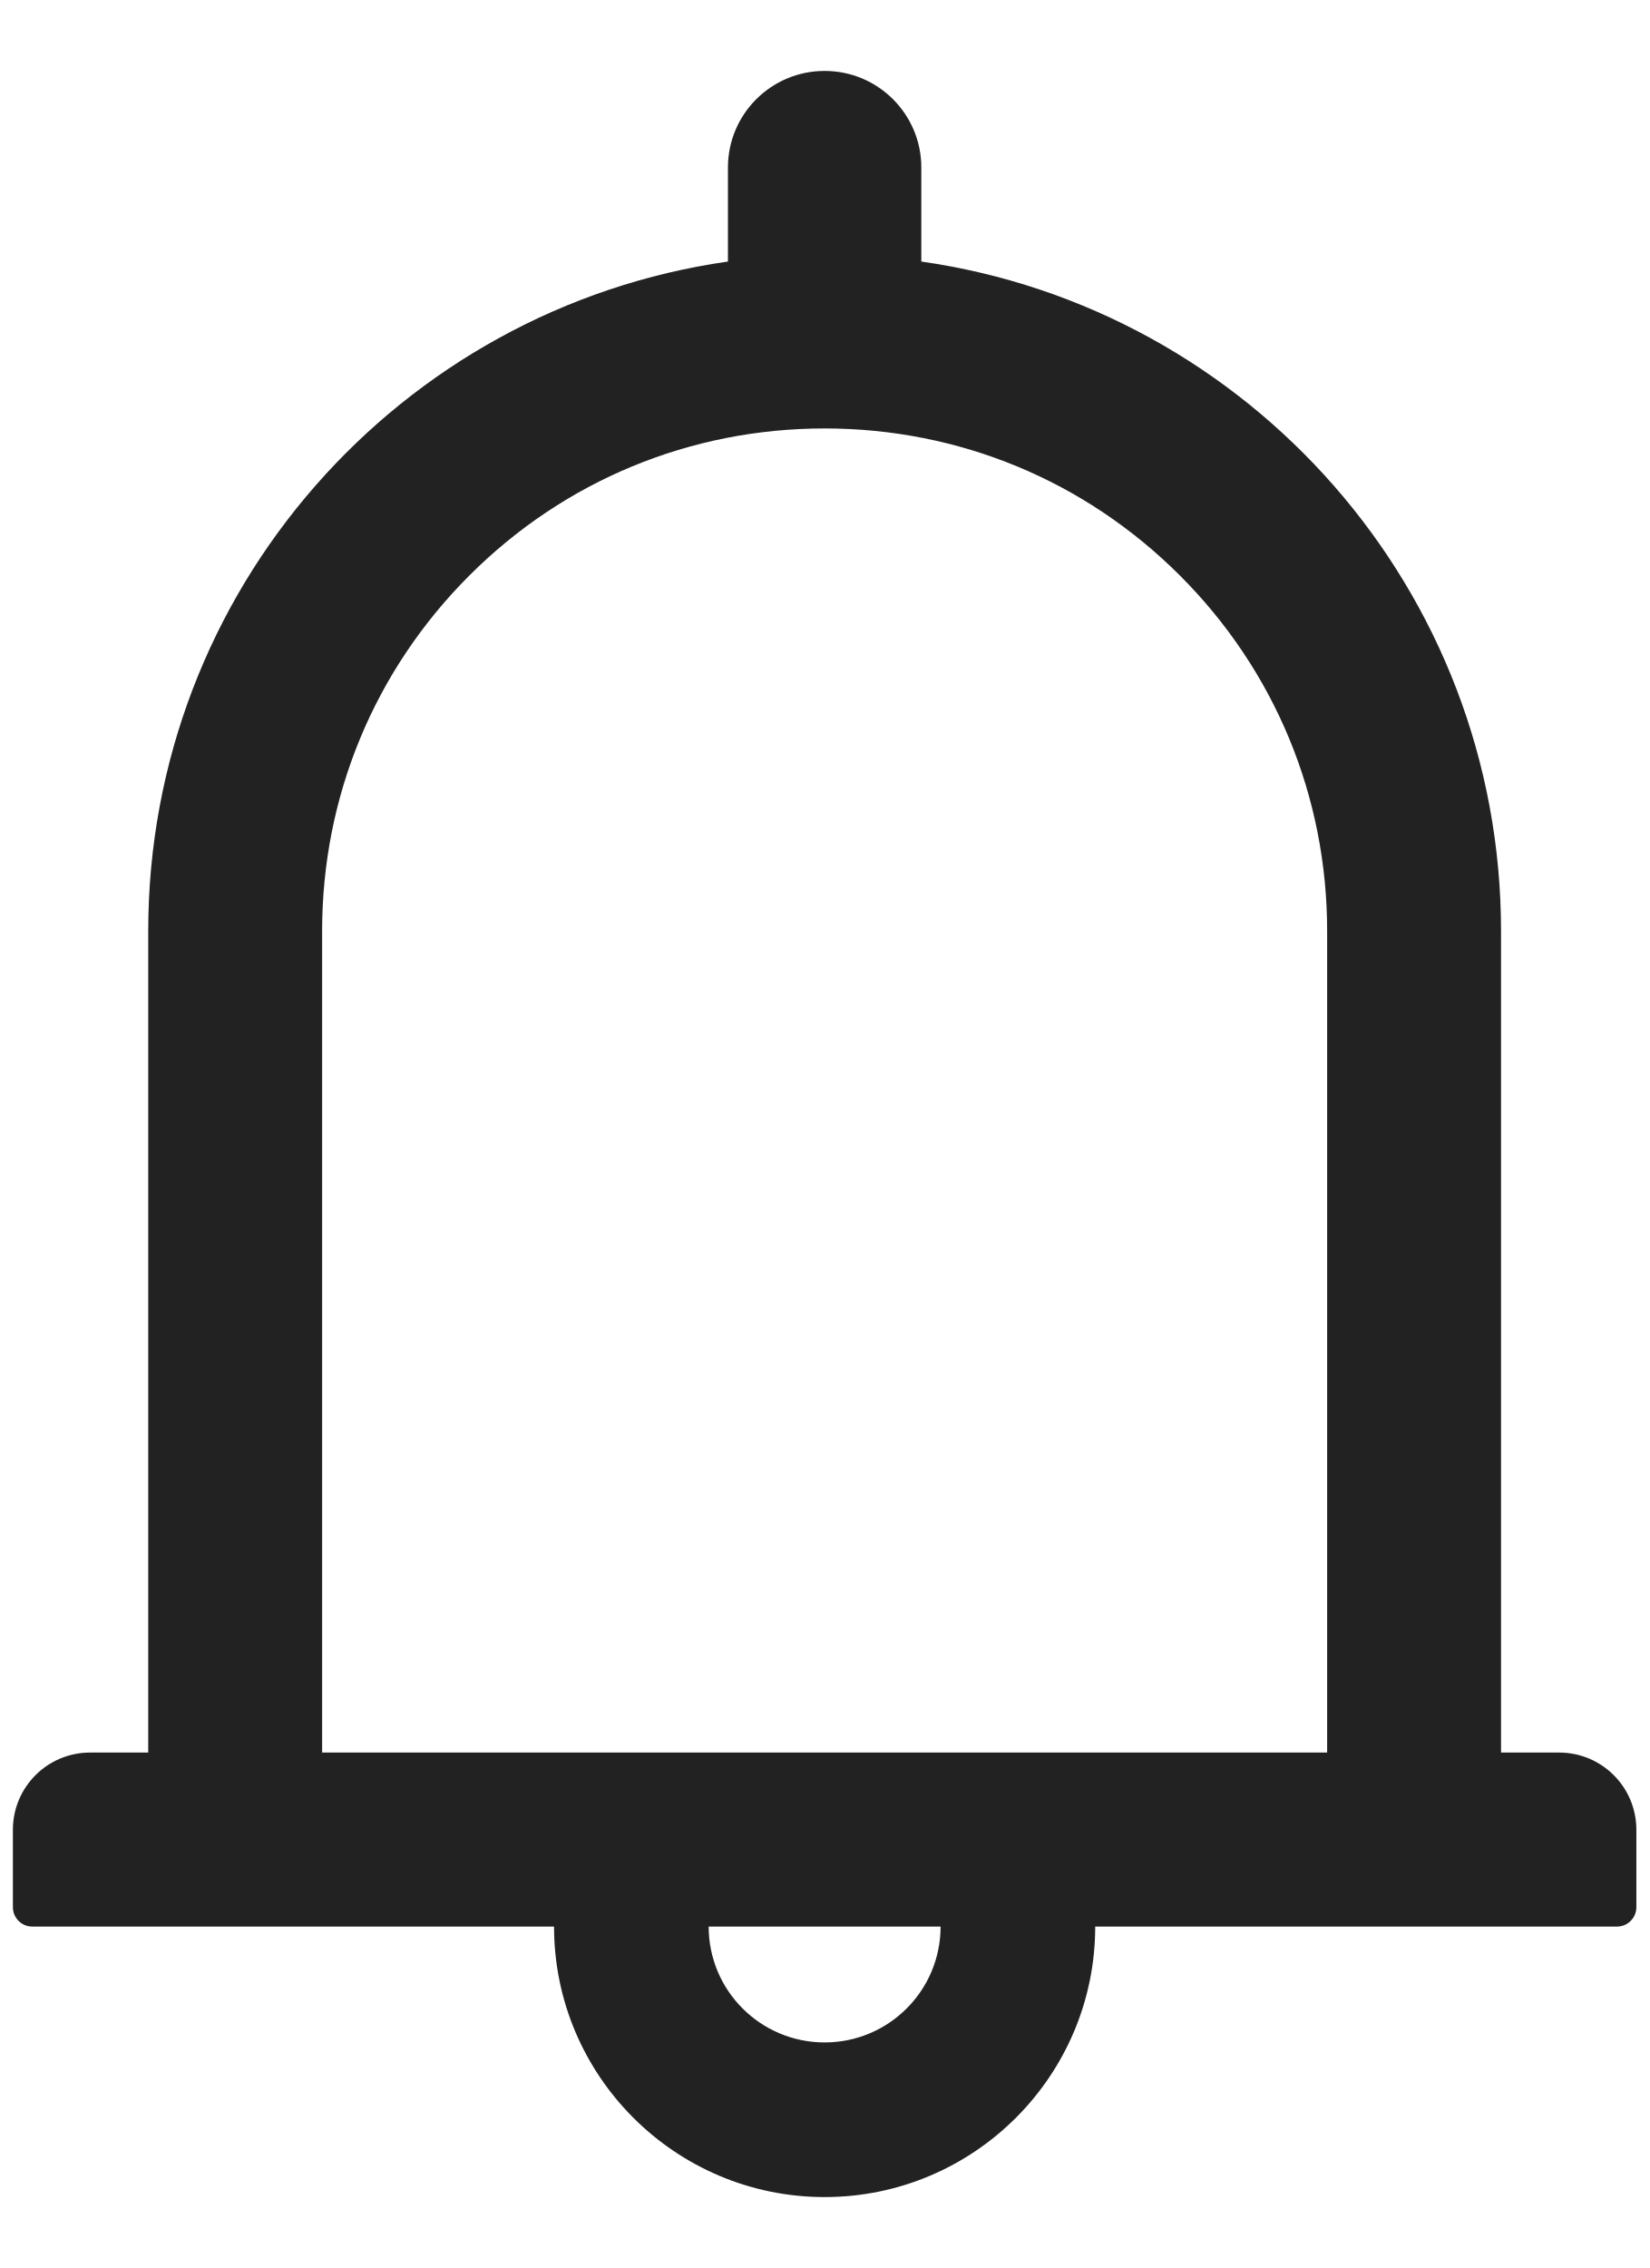
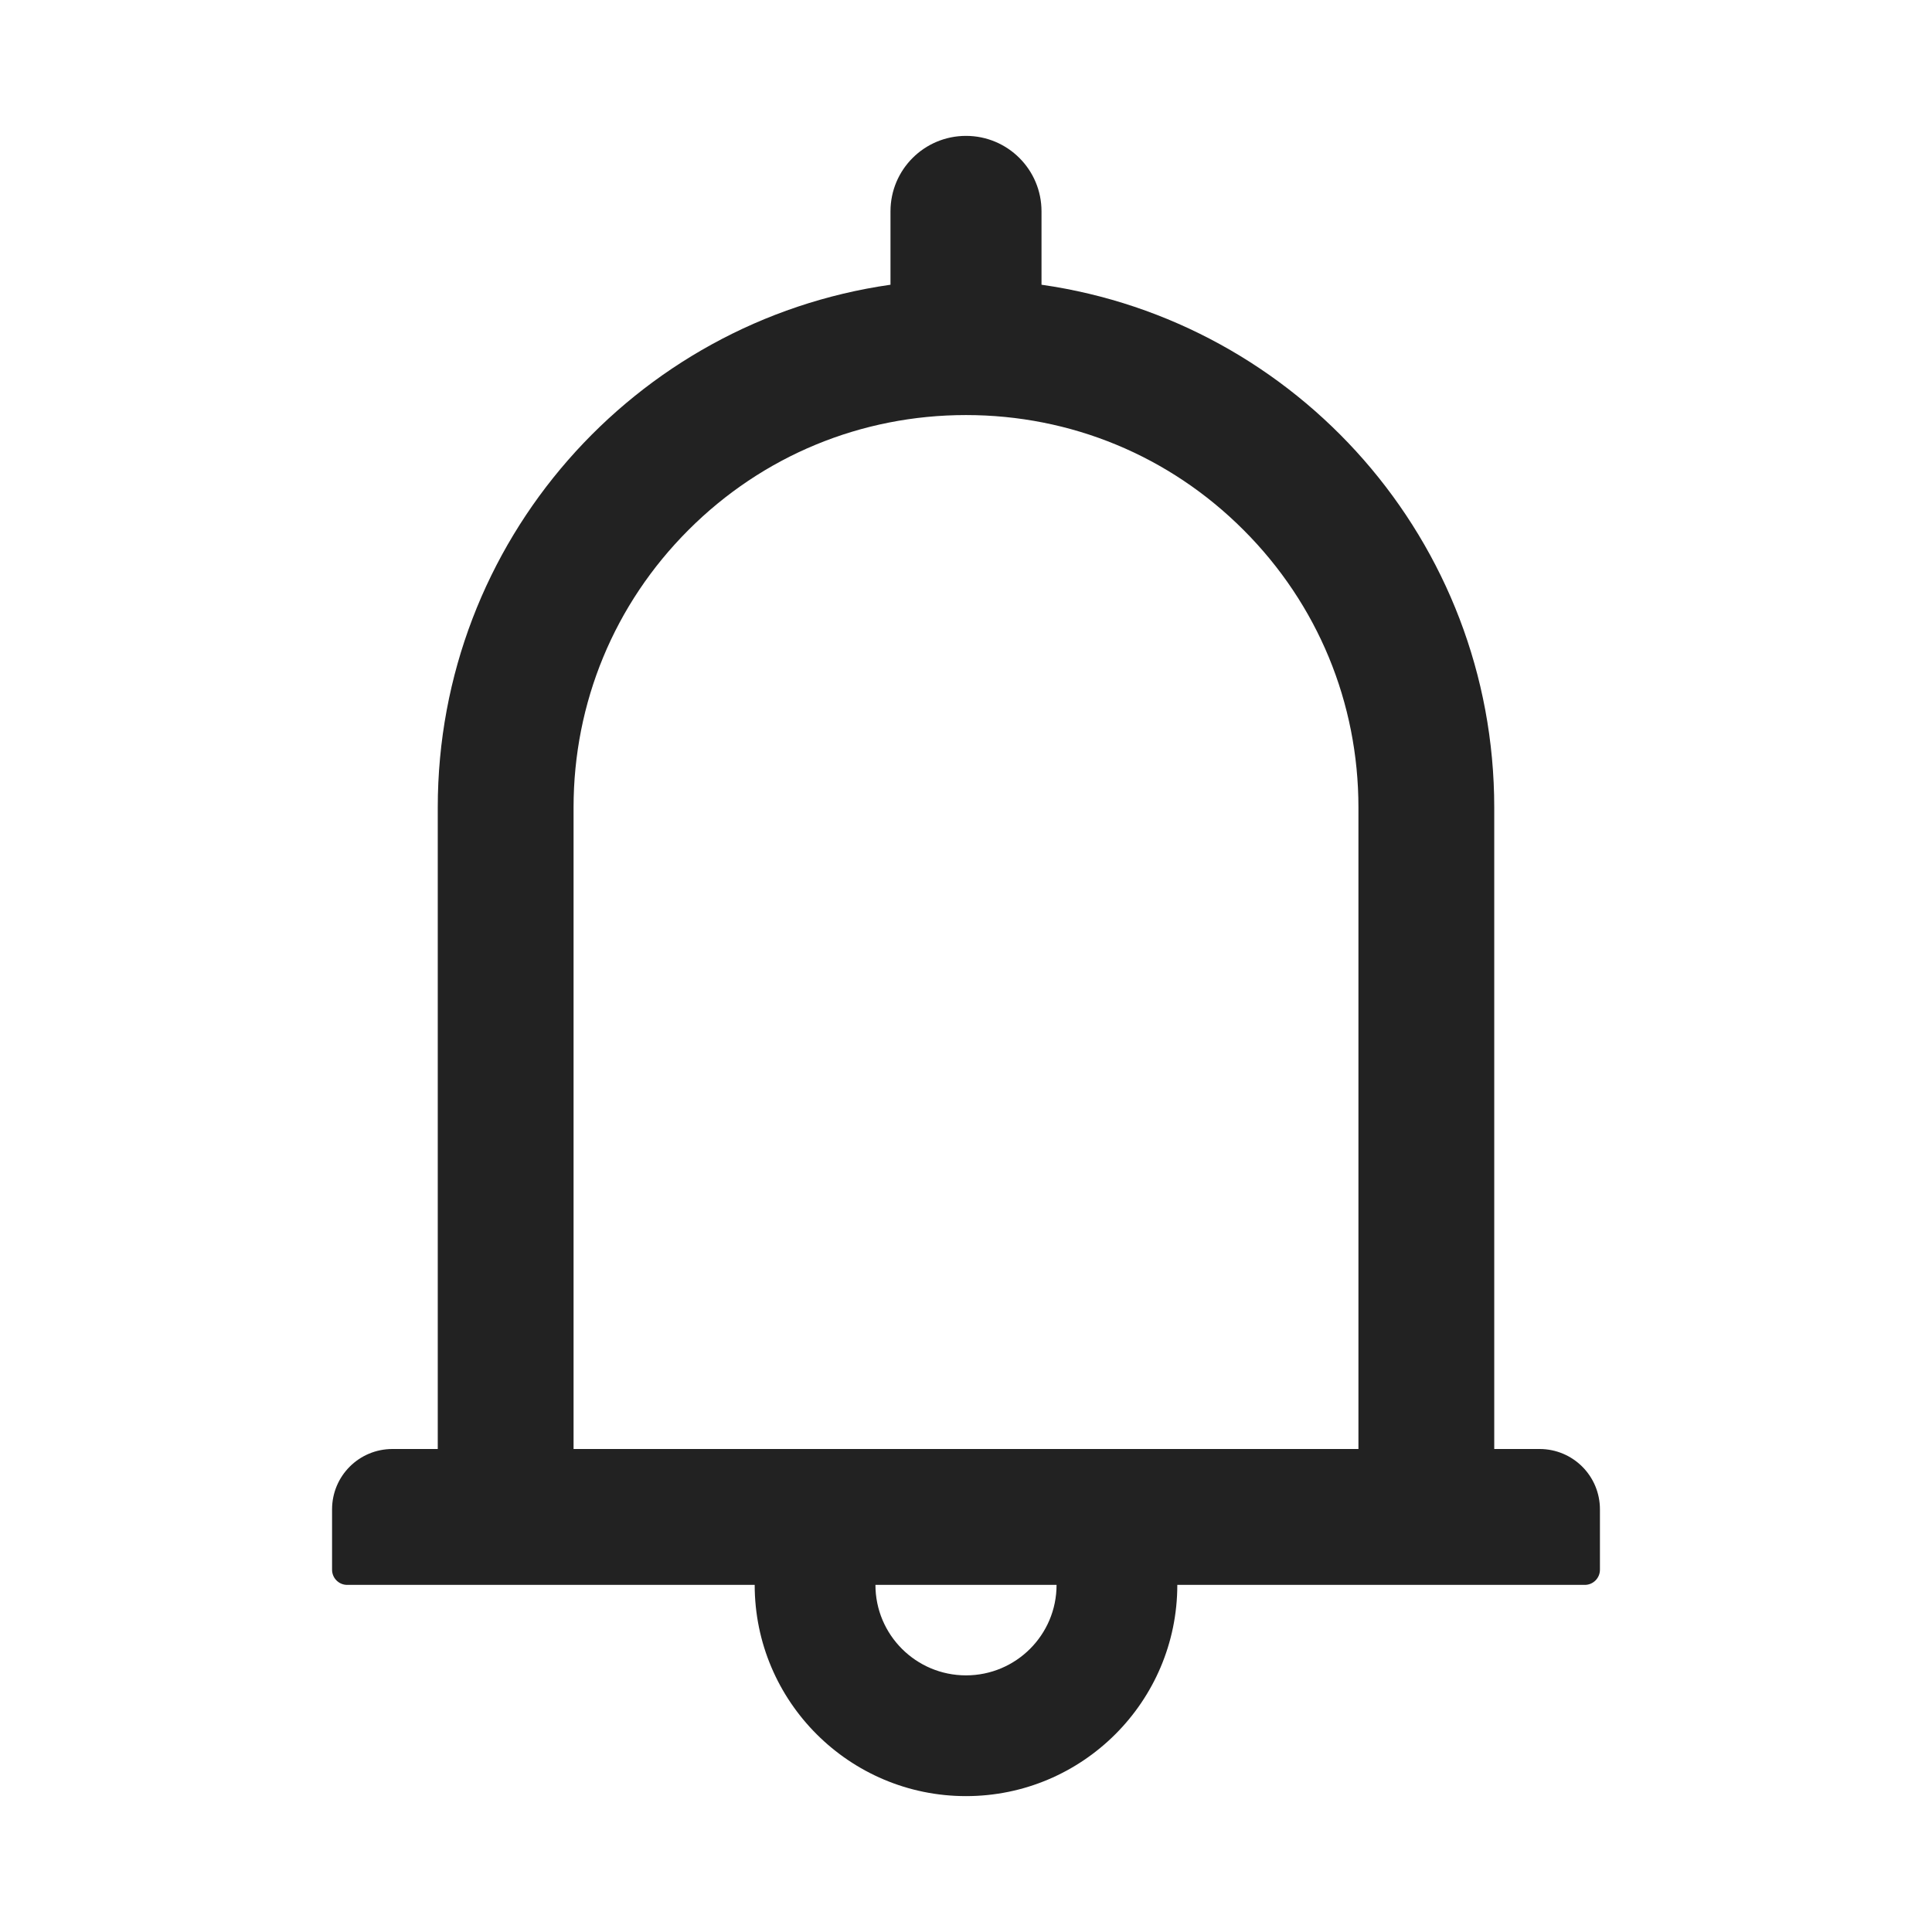
- <svg xmlns="http://www.w3.org/2000/svg" width="16" height="22" viewBox="0 0 16 22" fill="none">
-   <path d="M15.125 17H14.562V9.031C14.562 5.724 12.118 2.991 8.938 2.537V1.625C8.938 1.107 8.518 0.688 8 0.688C7.482 0.688 7.062 1.107 7.062 1.625V2.537C3.882 2.991 1.438 5.724 1.438 9.031V17H0.875C0.46 17 0.125 17.335 0.125 17.75V18.5C0.125 18.603 0.209 18.688 0.312 18.688H5.375C5.375 20.136 6.552 21.312 8 21.312C9.448 21.312 10.625 20.136 10.625 18.688H15.688C15.791 18.688 15.875 18.603 15.875 18.5V17.75C15.875 17.335 15.54 17 15.125 17ZM8 19.812C7.379 19.812 6.875 19.309 6.875 18.688H9.125C9.125 19.309 8.621 19.812 8 19.812ZM3.125 17V9.031C3.125 7.728 3.631 6.505 4.552 5.584C5.473 4.662 6.697 4.156 8 4.156C9.303 4.156 10.527 4.662 11.448 5.584C12.369 6.505 12.875 7.728 12.875 9.031V17H3.125Z" fill="#222222" />
+ <svg xmlns="http://www.w3.org/2000/svg" width="24" height="24" viewBox="0 0 24 24" fill="none">
+   <path d="M19.125 18H18.562V10.031C18.562 6.724 16.118 3.991 12.938 3.537V2.625C12.938 2.107 12.518 1.688 12 1.688C11.482 1.688 11.062 2.107 11.062 2.625V3.537C7.882 3.991 5.438 6.724 5.438 10.031V18H4.875C4.46 18 4.125 18.335 4.125 18.75V19.5C4.125 19.603 4.209 19.688 4.312 19.688H9.375C9.375 21.136 10.552 22.312 12 22.312C13.448 22.312 14.625 21.136 14.625 19.688H19.688C19.791 19.688 19.875 19.603 19.875 19.5V18.75C19.875 18.335 19.54 18 19.125 18ZM12 20.812C11.379 20.812 10.875 20.309 10.875 19.688H13.125C13.125 20.309 12.621 20.812 12 20.812ZM7.125 18V10.031C7.125 8.728 7.631 7.505 8.552 6.584C9.473 5.662 10.697 5.156 12 5.156C13.303 5.156 14.527 5.662 15.448 6.584C16.369 7.505 16.875 8.728 16.875 10.031V18H7.125Z" fill="#222222" />
</svg>
